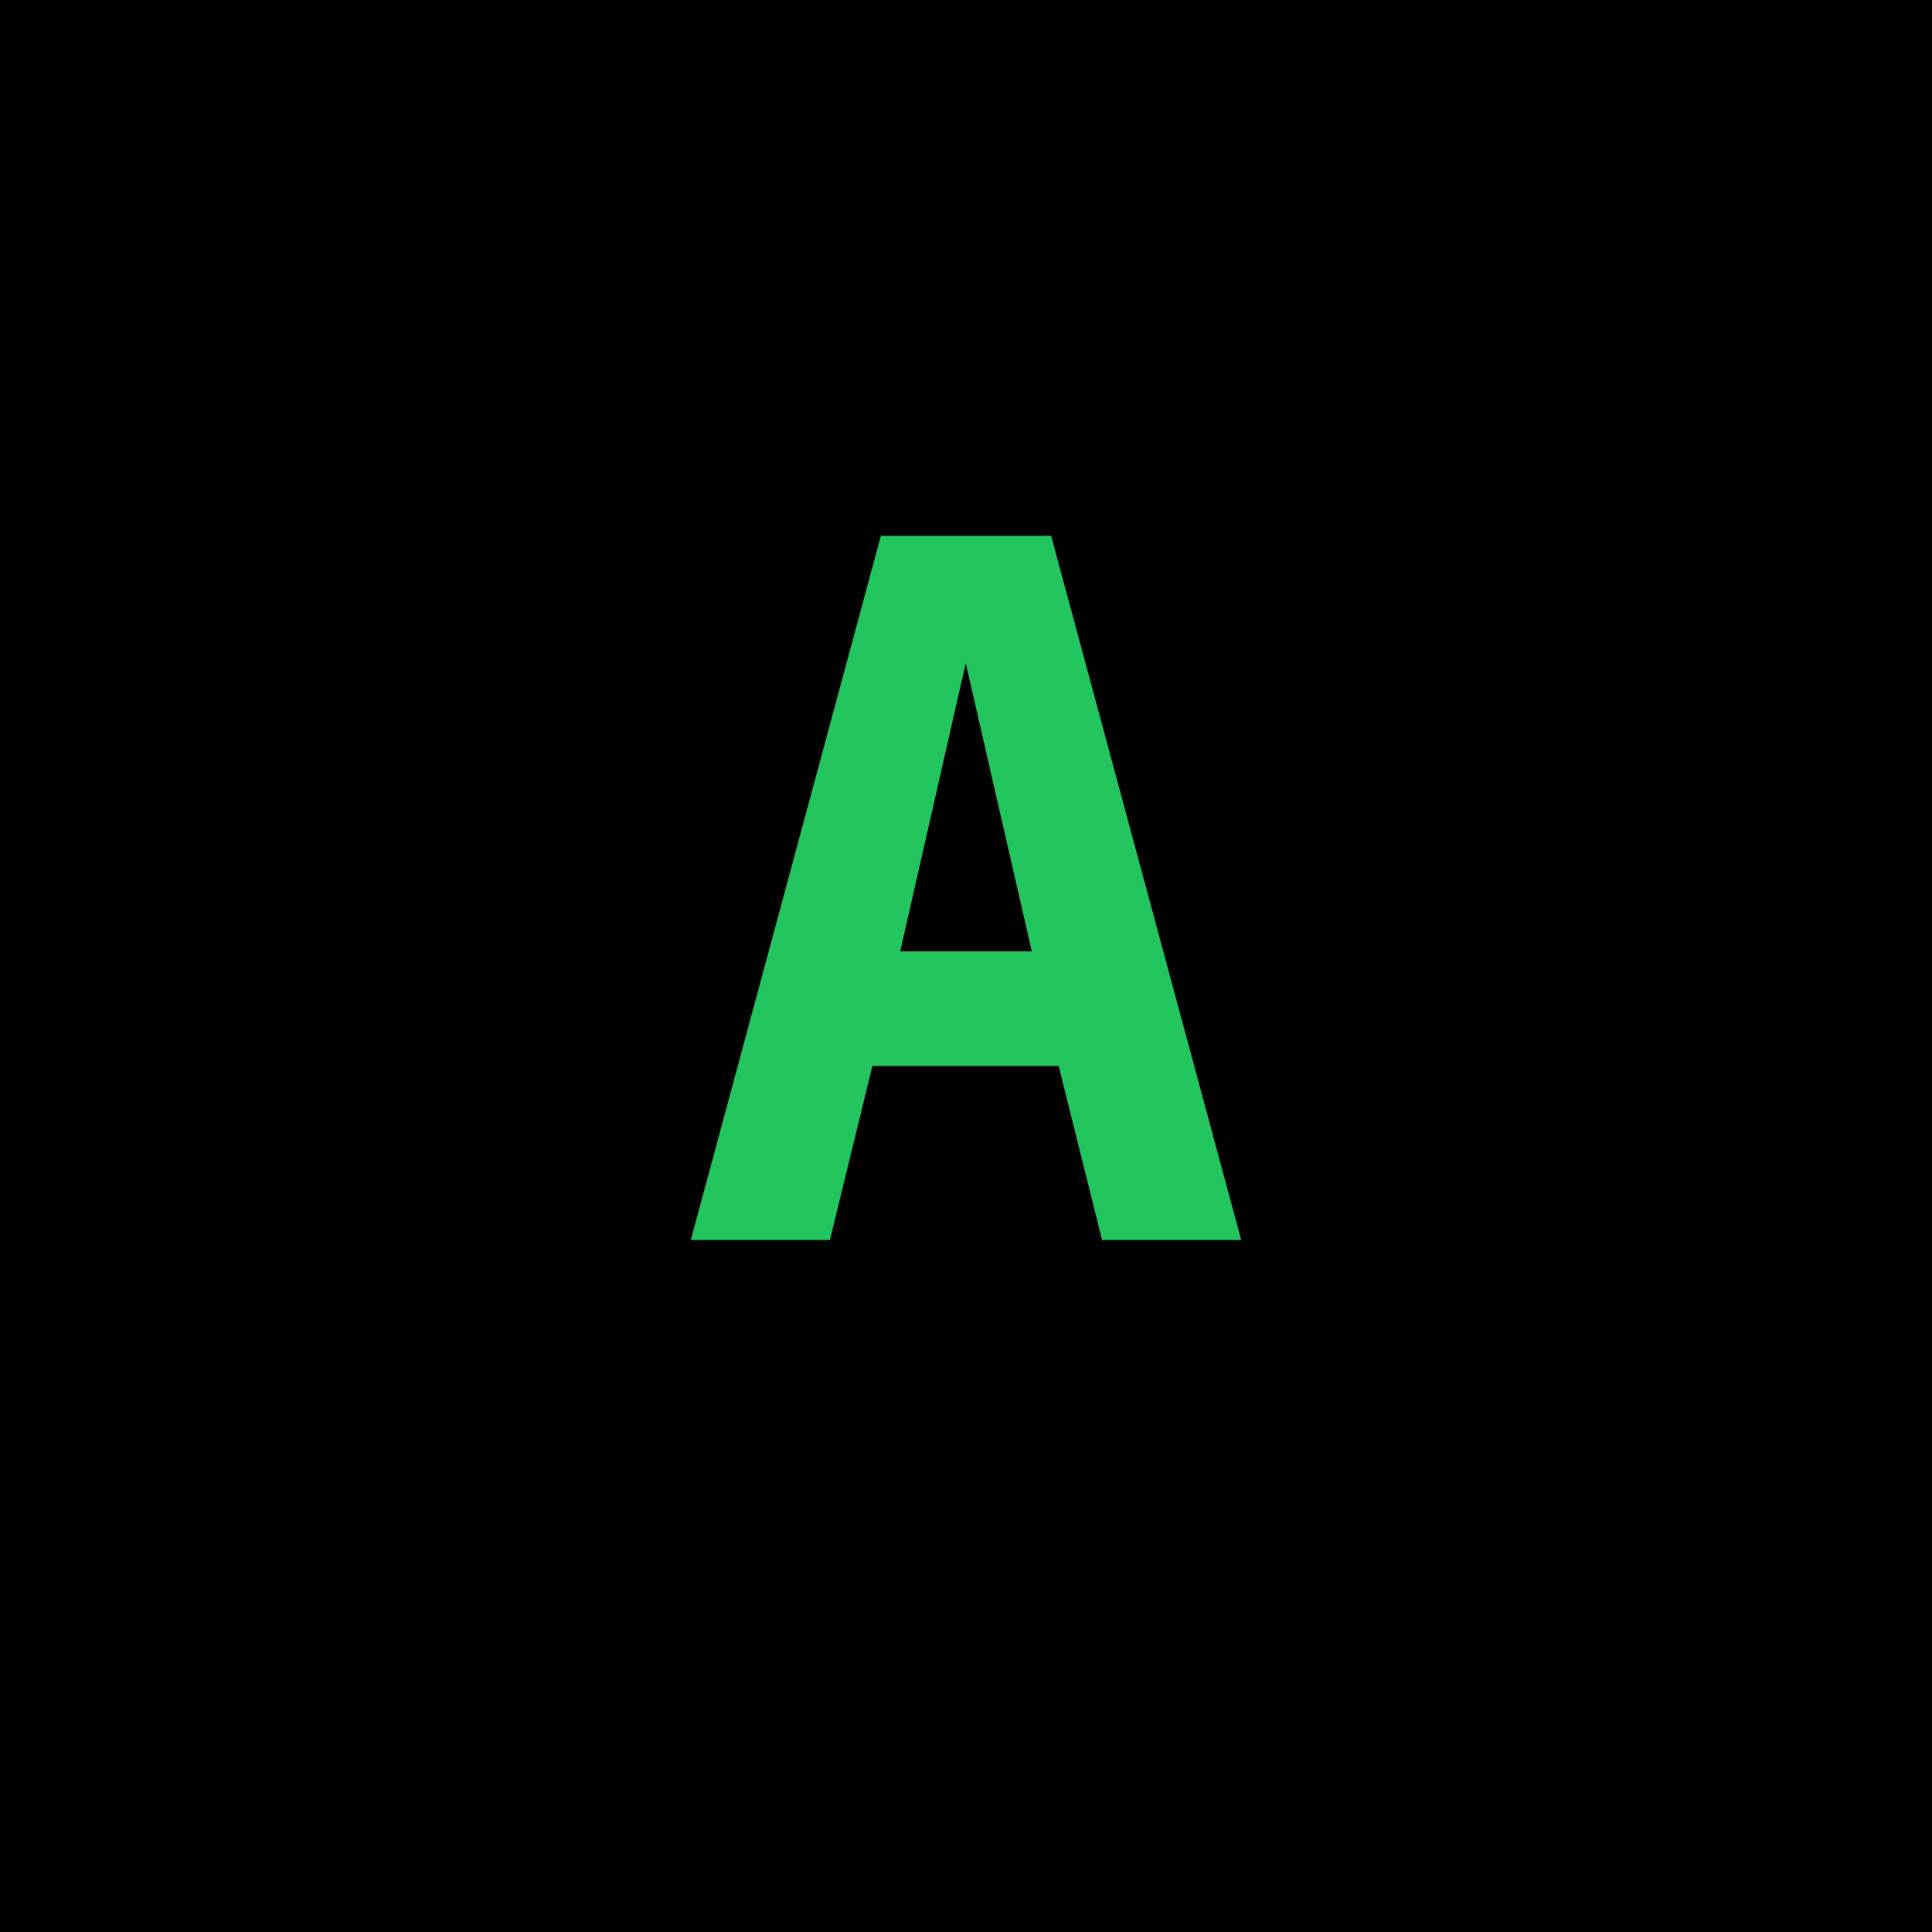
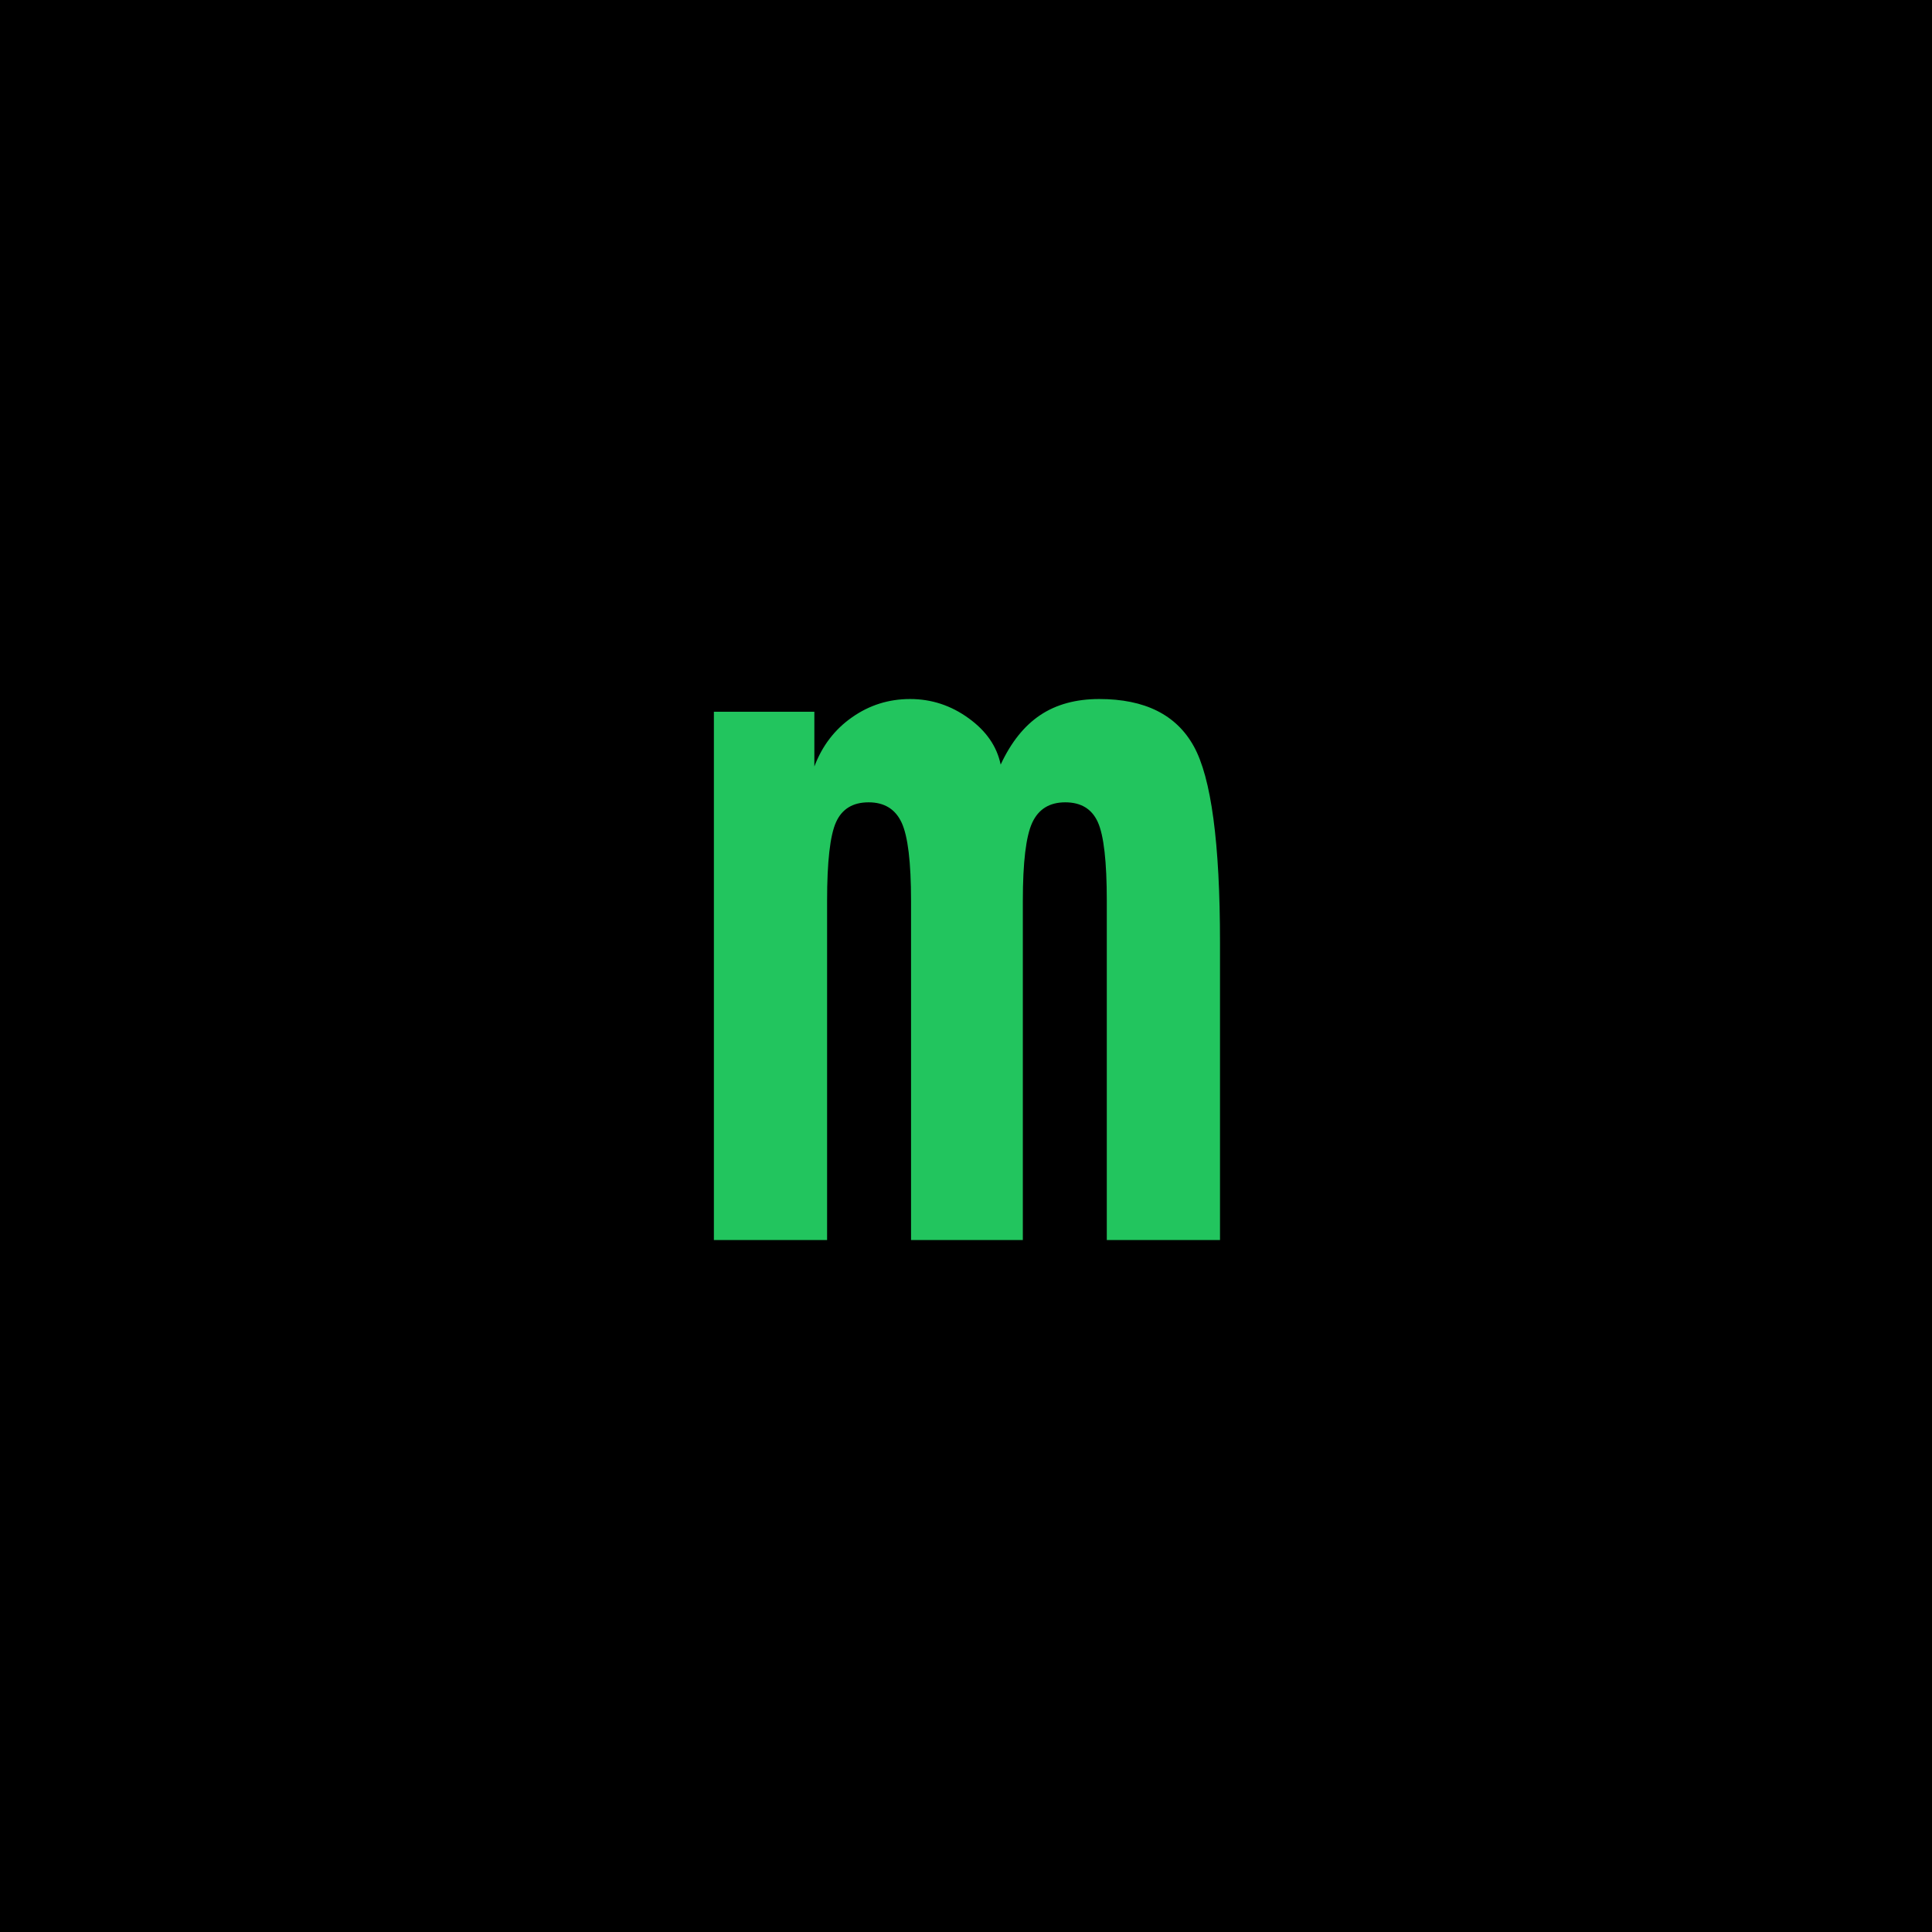
<svg xmlns="http://www.w3.org/2000/svg" width="192" height="192" viewBox="0 0 192 192">
  <rect width="192" height="192" fill="#000000" />
-   <text x="50%" y="50%" dominant-baseline="middle" text-anchor="middle" font-family="monospace" font-size="96" font-weight="bold" fill="#22c55e">A</text>
+   <text x="50%" y="50%" dominant-baseline="middle" text-anchor="middle" font-family="monospace" font-size="96" font-weight="bold" fill="#22c55e">m</text>
</svg>
